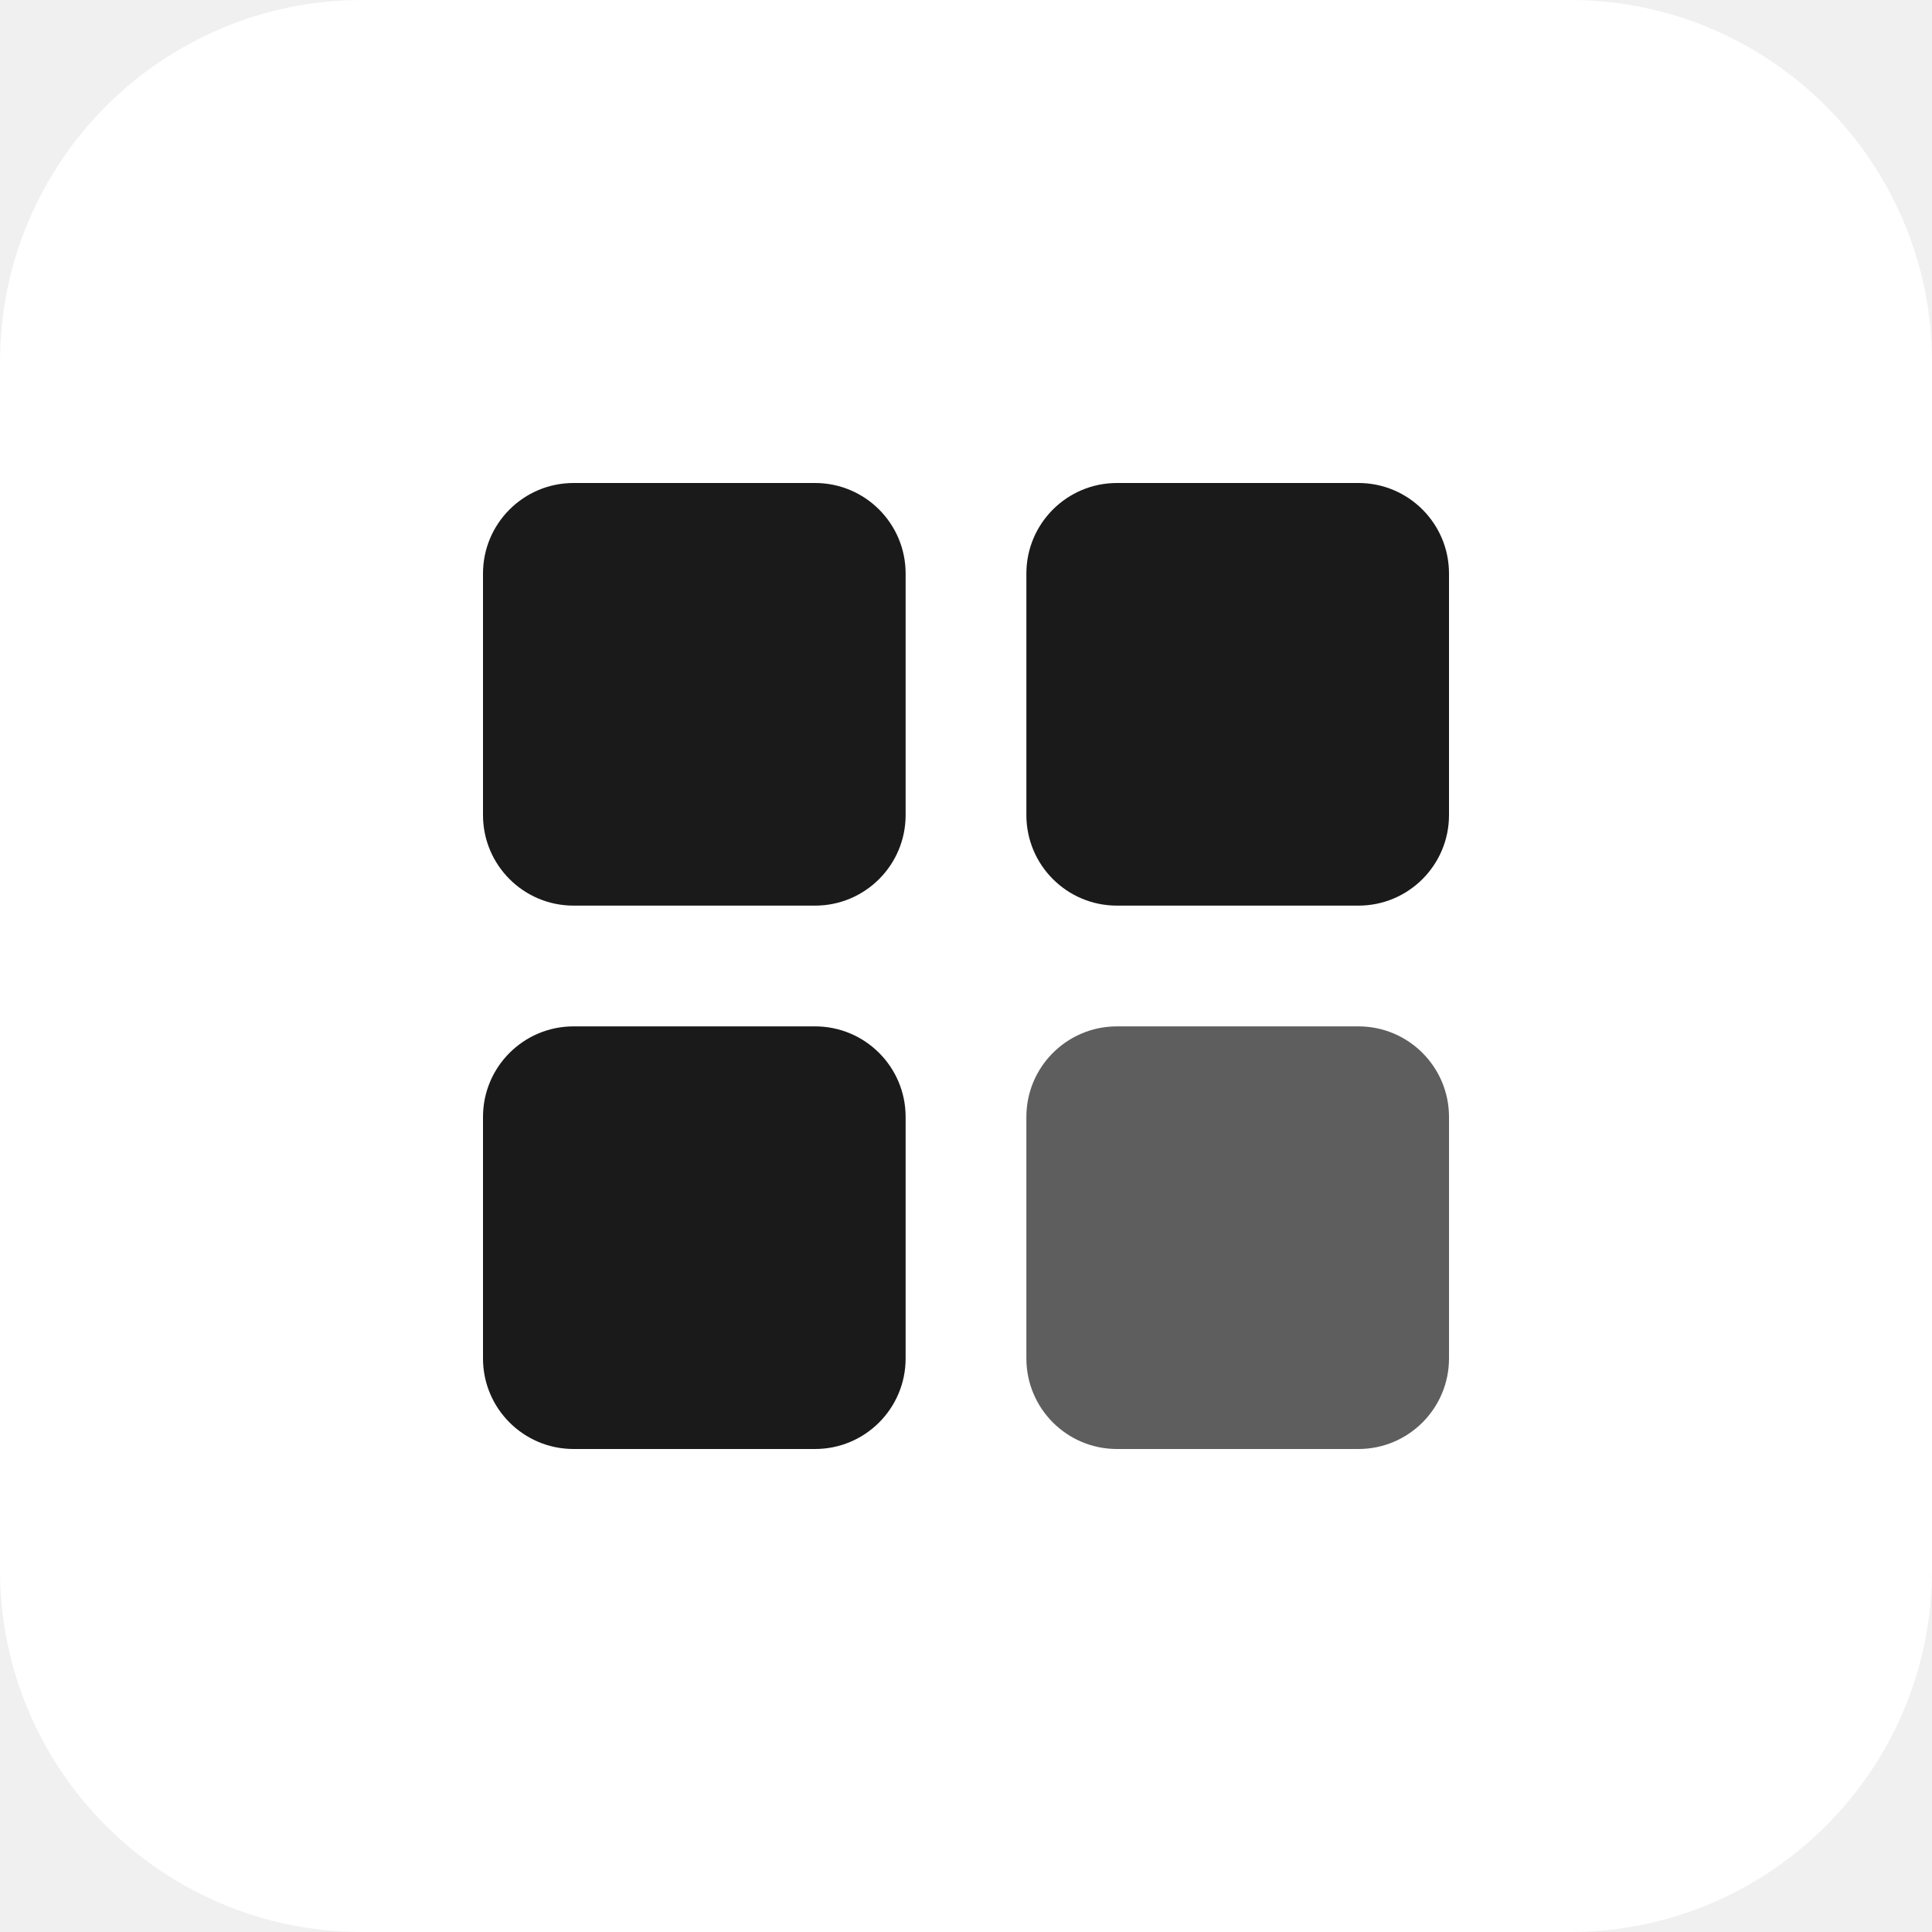
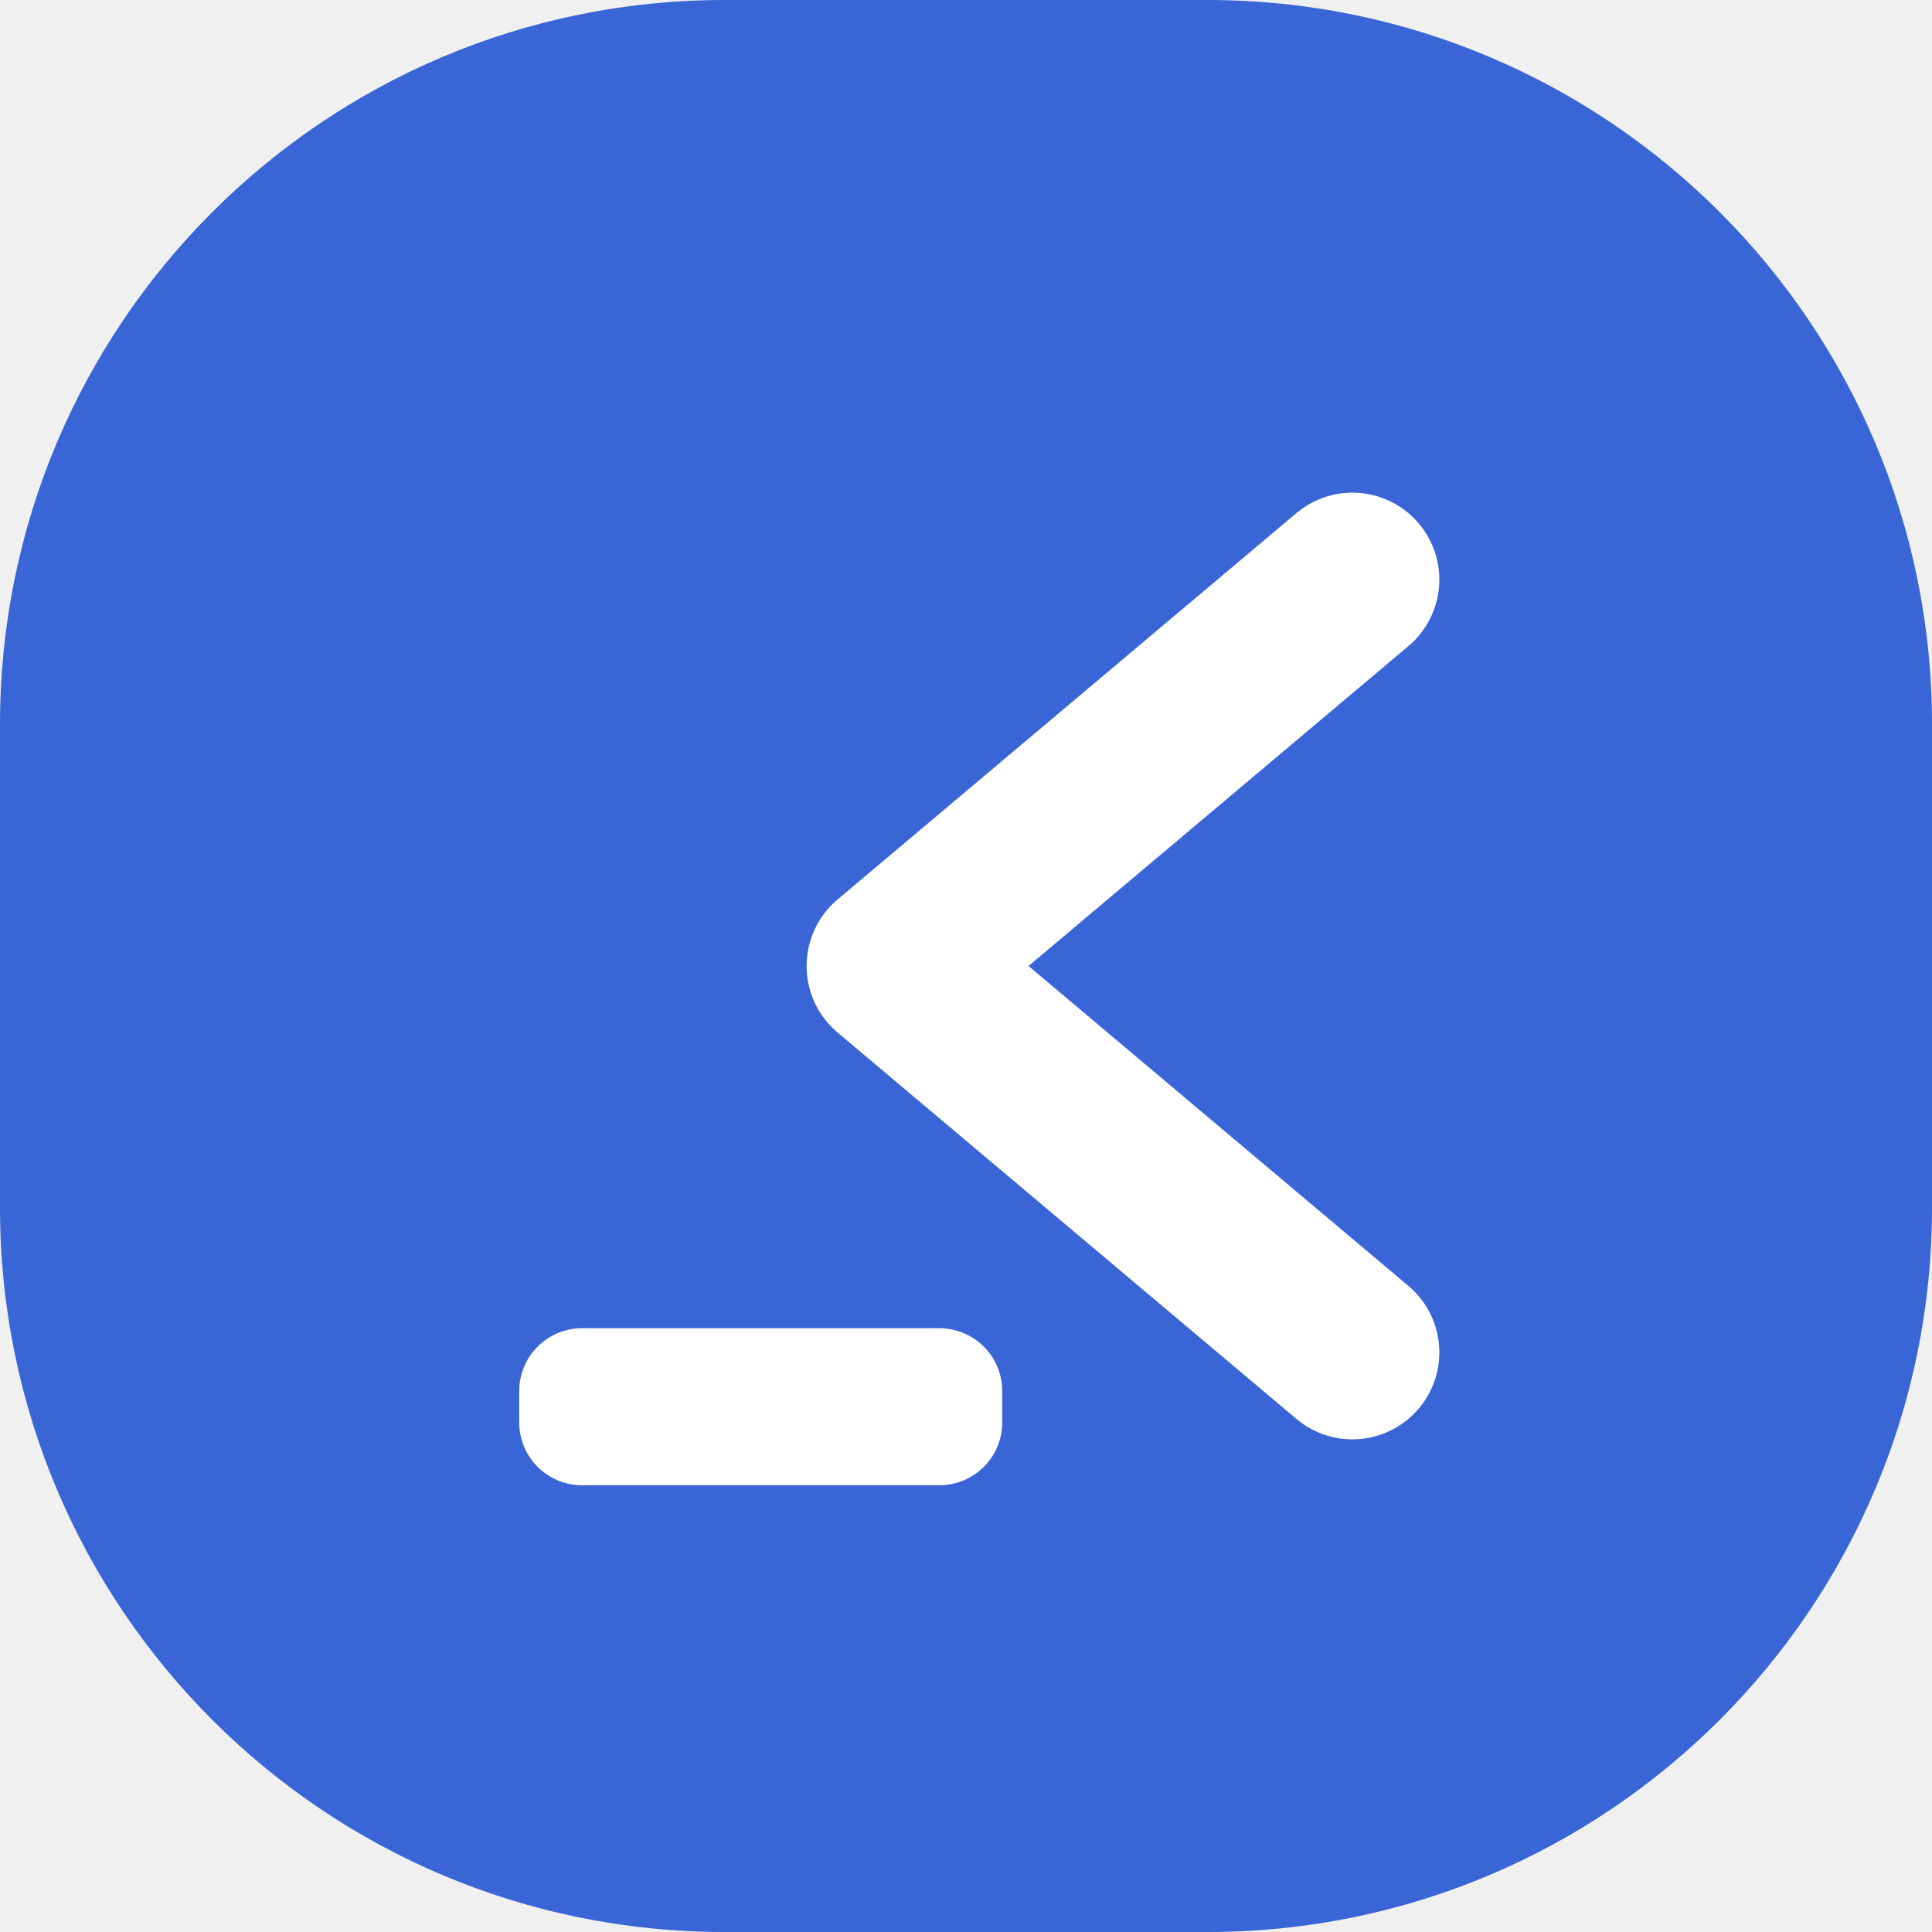
- <svg xmlns="http://www.w3.org/2000/svg" width="128" height="128" viewBox="0 0 128 128" fill="none">
-   <rect width="128" height="128" rx="24" fill="white" />
-   <rect x="32" y="32" width="28" height="28" rx="6" fill="#1a1a1a" />
-   <rect x="68" y="32" width="28" height="28" rx="6" fill="#1a1a1a" />
-   <rect x="32" y="68" width="28" height="28" rx="6" fill="#1a1a1a" />
-   <rect x="68" y="68" width="28" height="28" rx="6" fill="#5e5e5e" />
+ <svg xmlns="http://www.w3.org/2000/svg" width="800" height="800" viewBox="0 0 800 800">
+   <rect width="800" height="800" rx="300" fill="#3965d6" />
+   <g transform="translate(400 400)">
+     <rect x="-185" y="150" width="200" height="65" rx="26" fill="#ffffff" />
+     <path d="M 160 -160 L -30 0 L 160 160" fill="none" stroke="#ffffff" stroke-width="72" stroke-linecap="round" stroke-linejoin="round" />
+   </g>
</svg>
